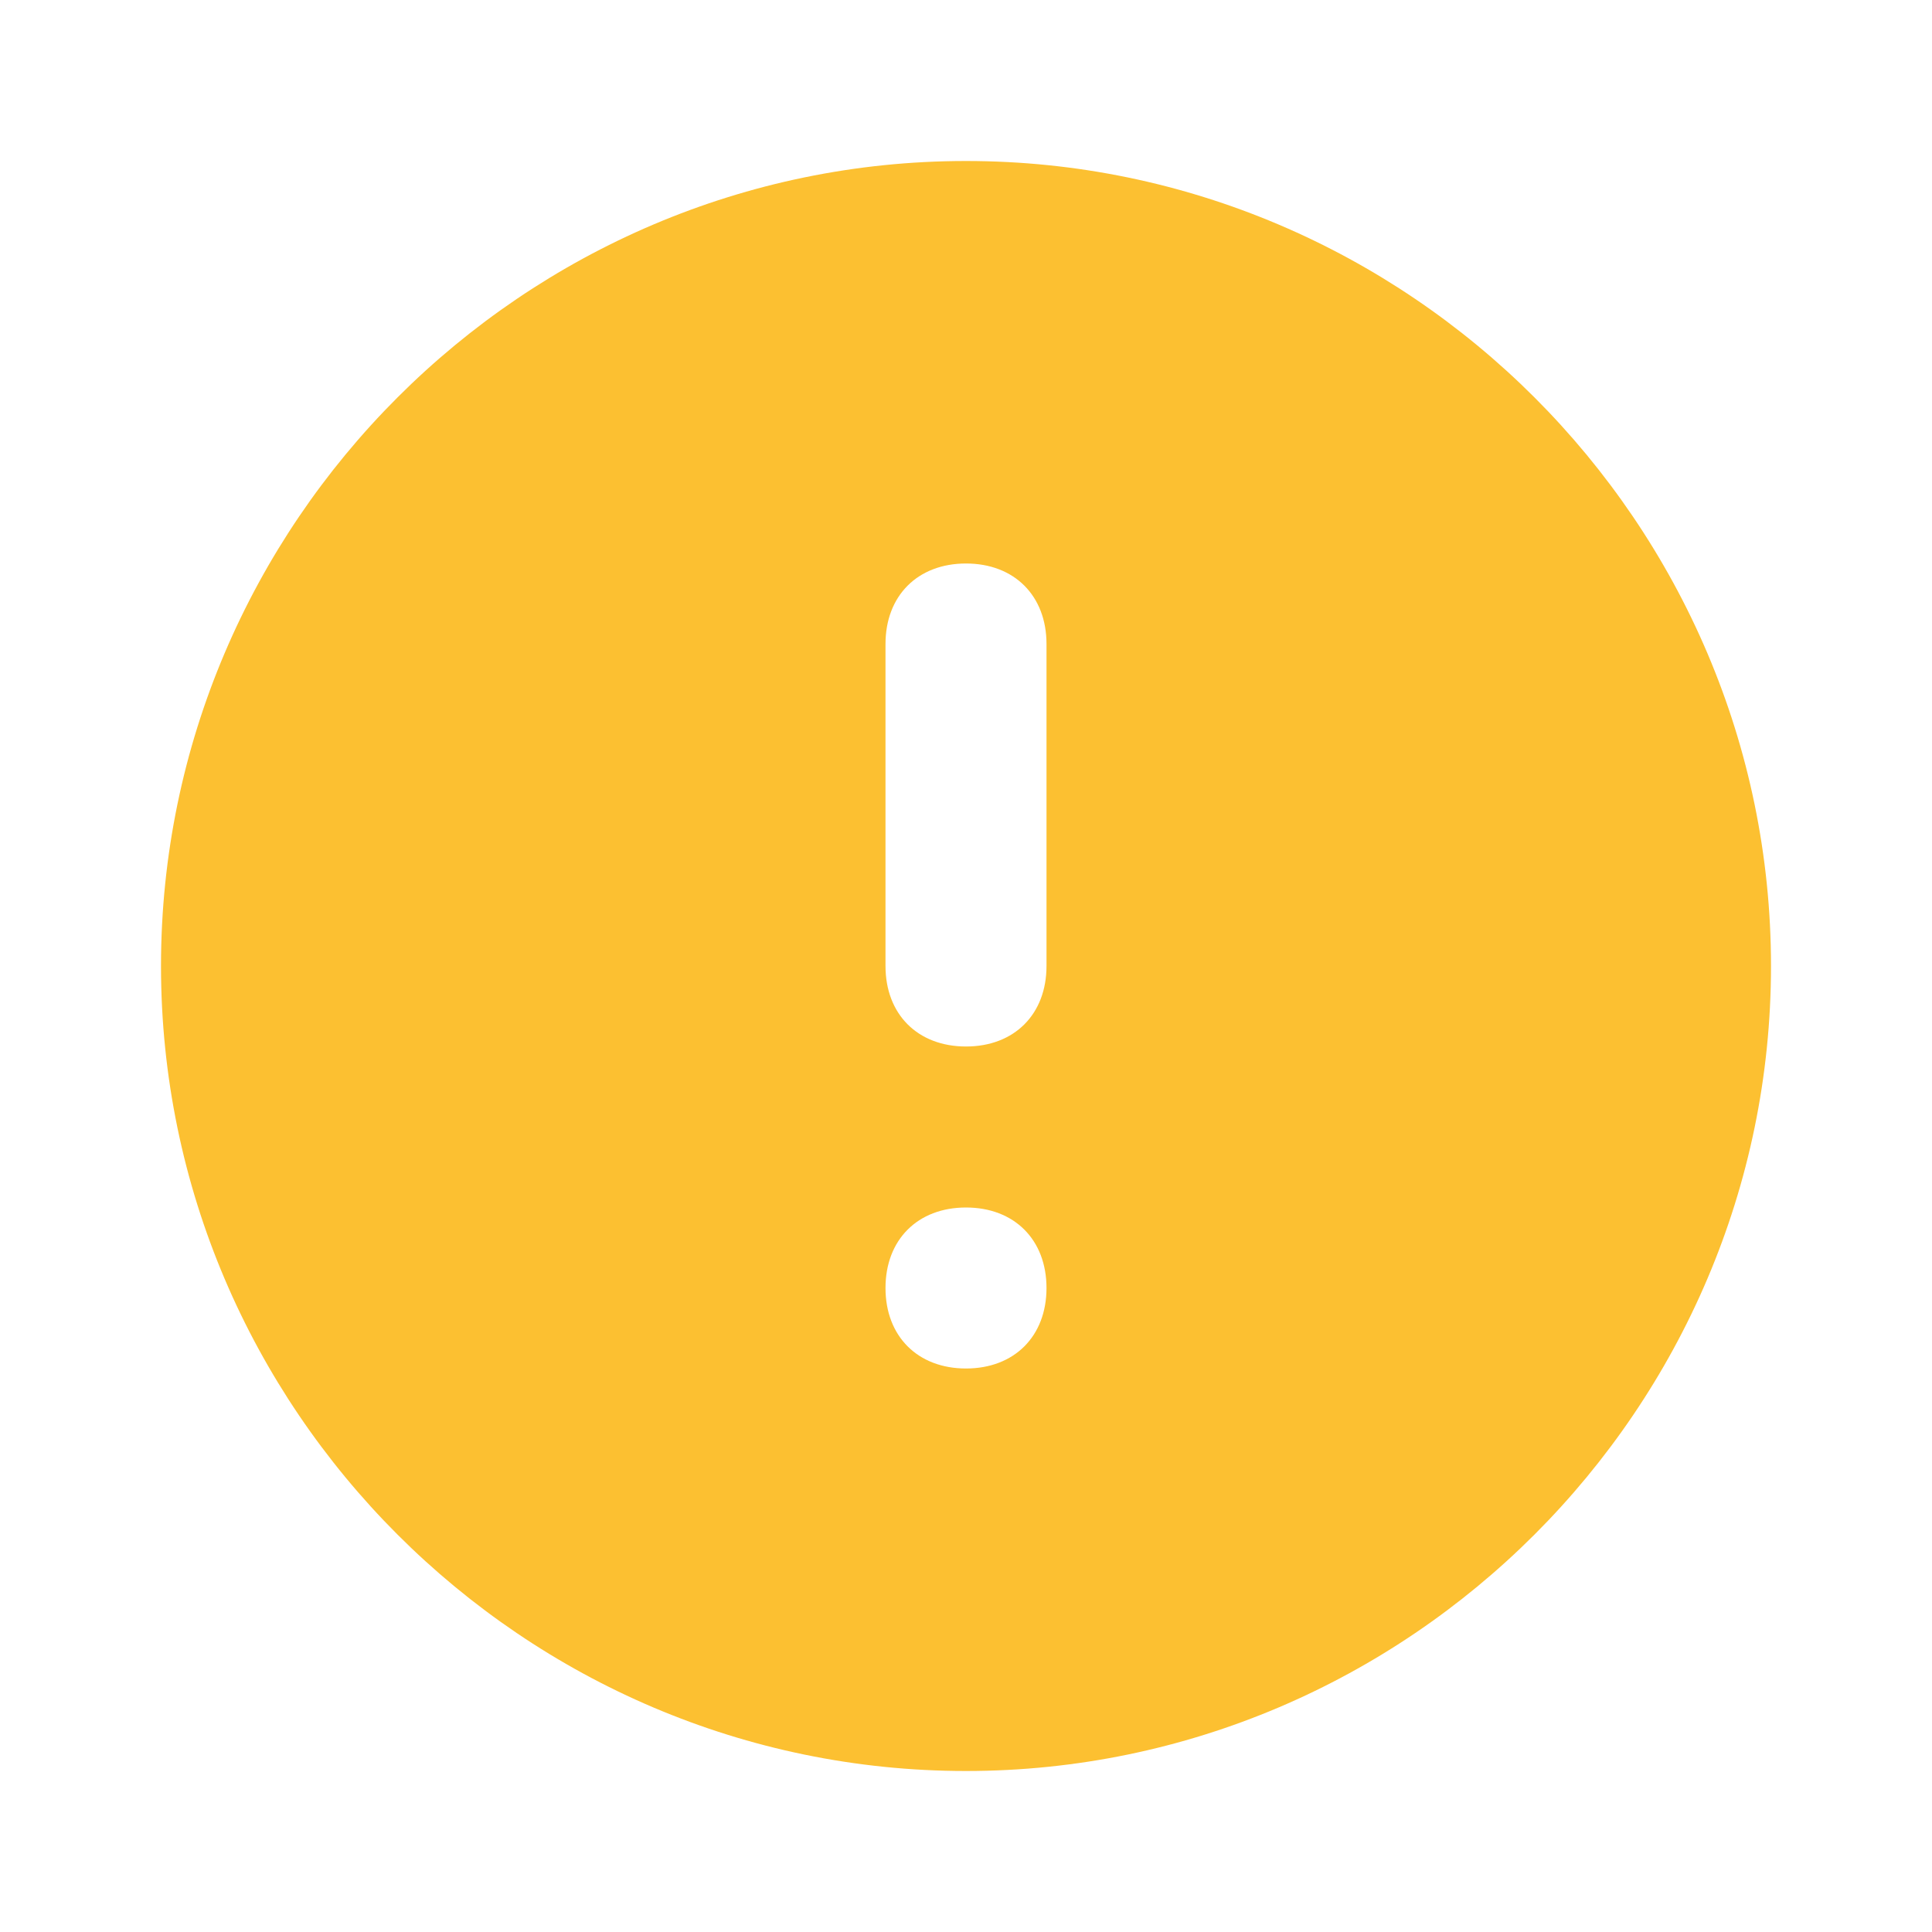
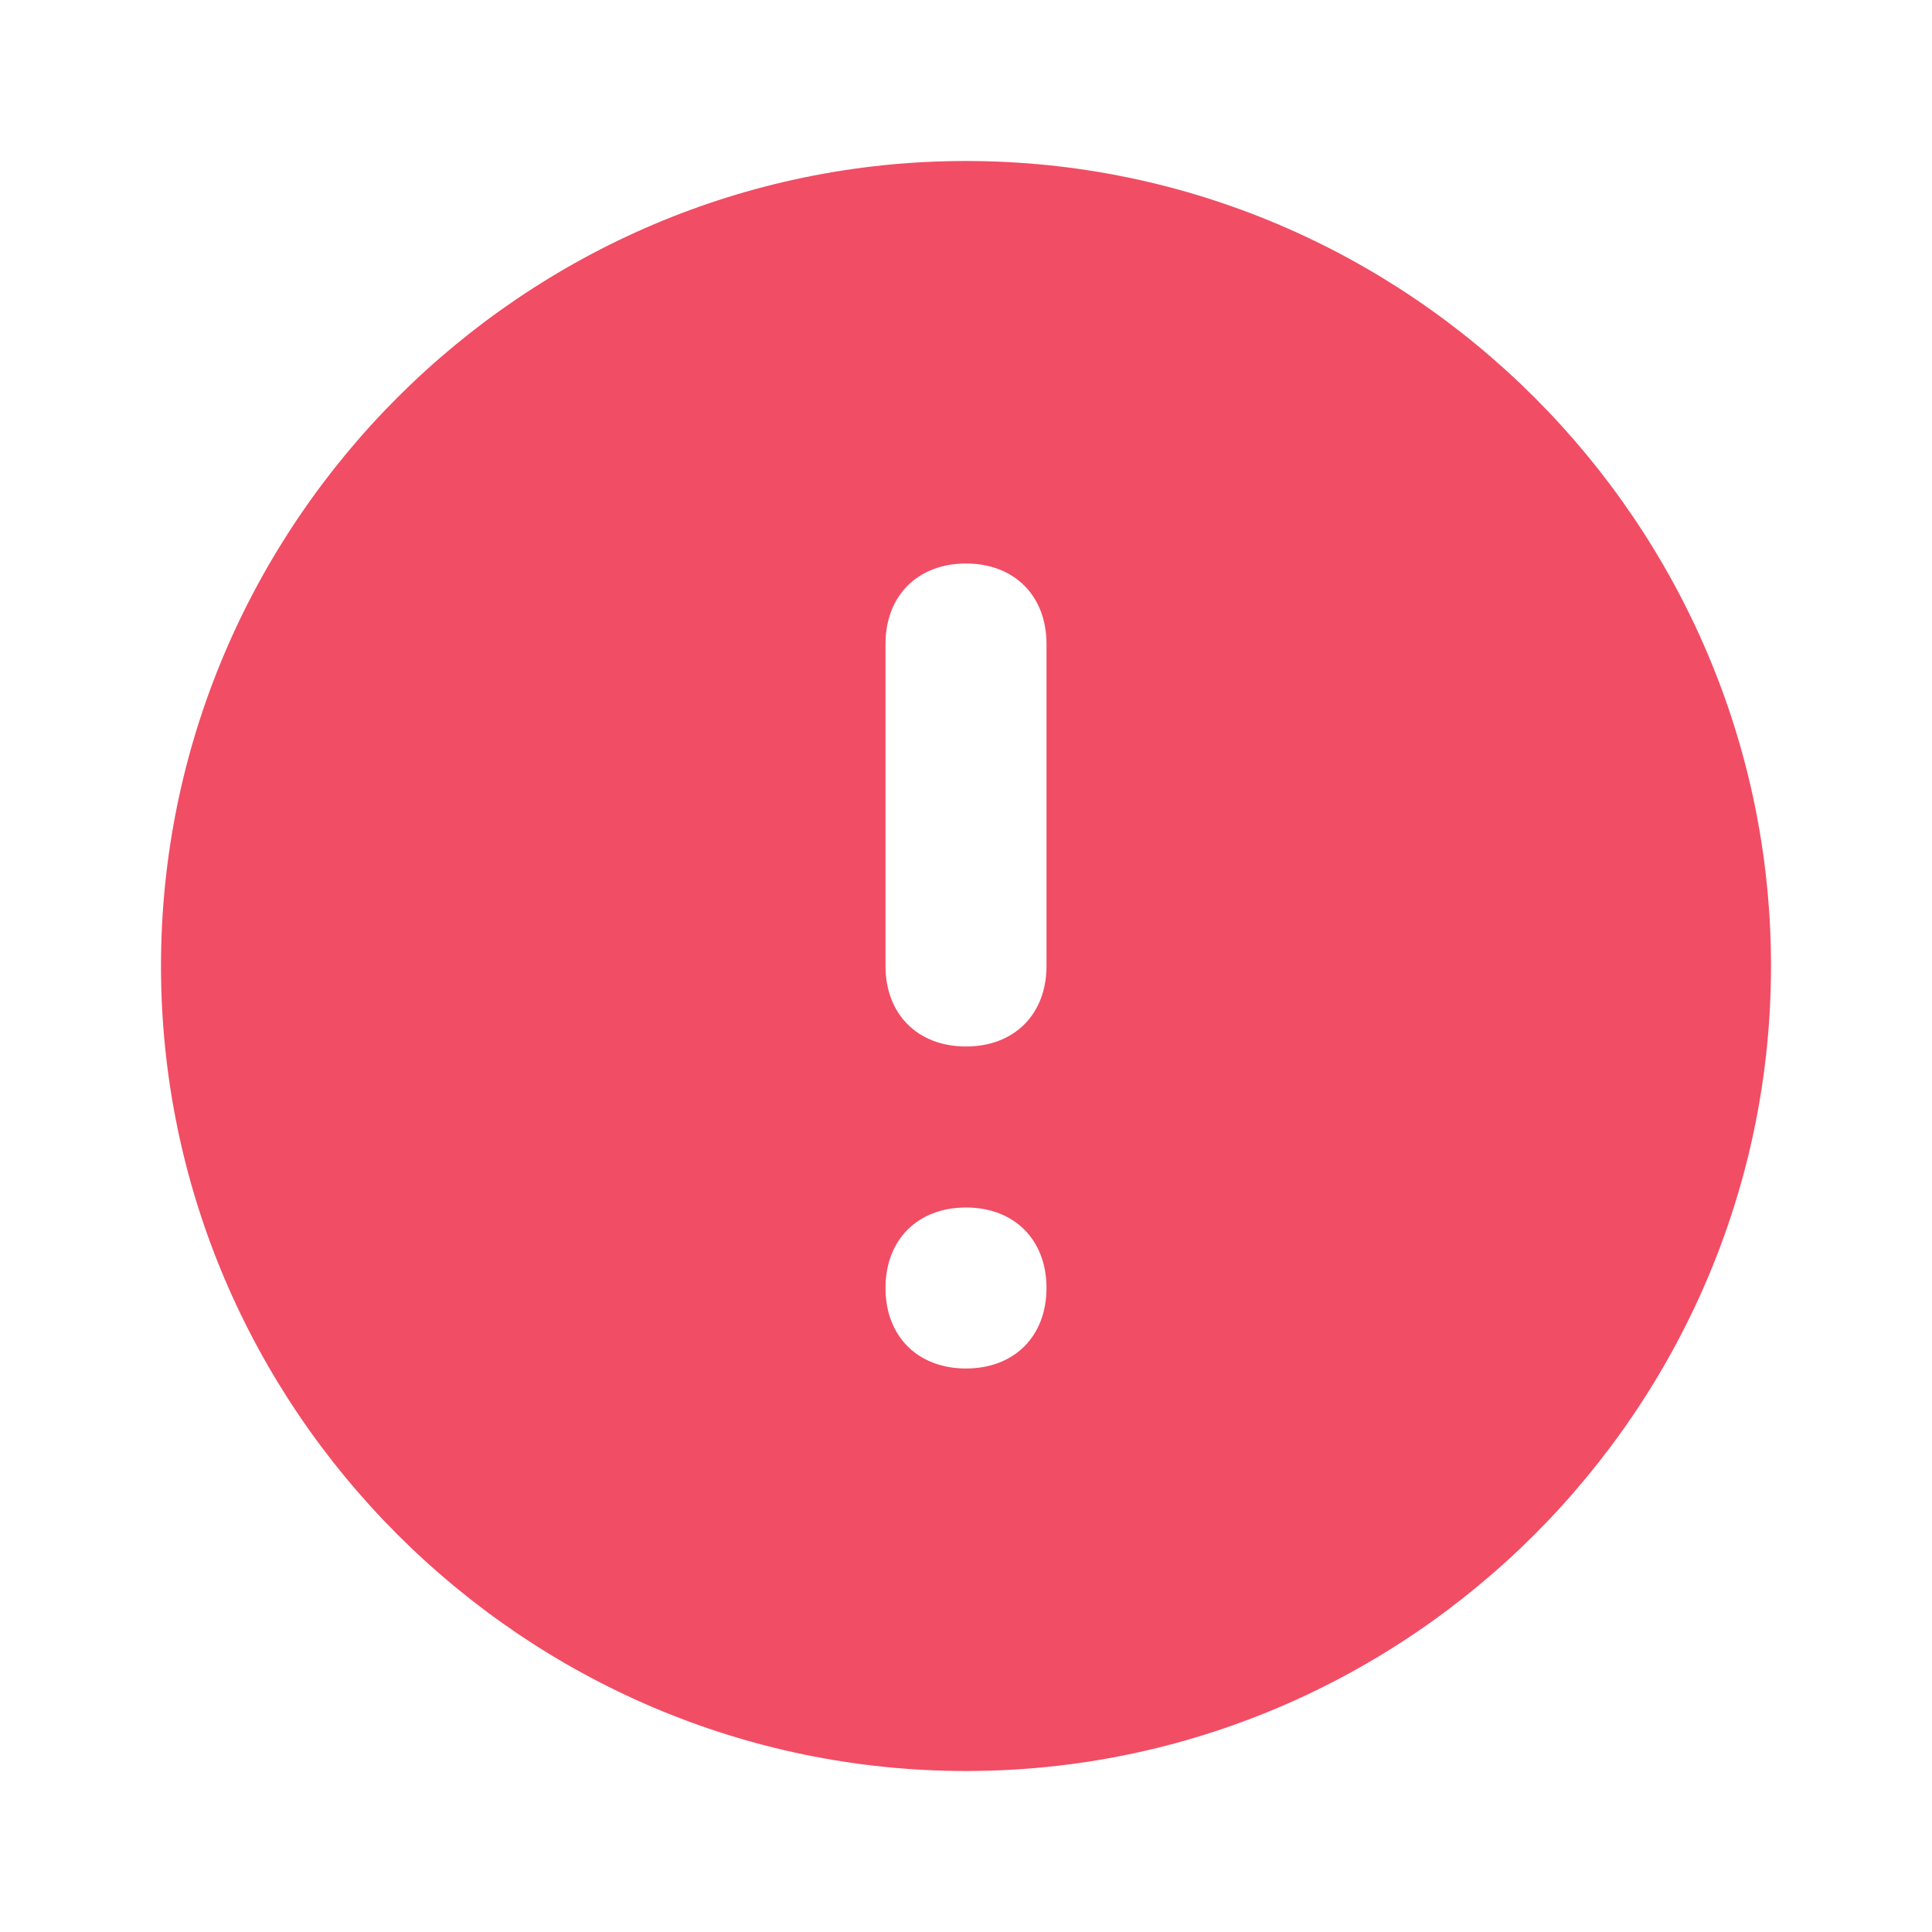
<svg xmlns="http://www.w3.org/2000/svg" enable-background="new 0 0 24 24" viewBox="0 0 24 24">
-   <path fill="#FCC031" d="M12,2C12,2,12,2,12,2C6.5,2,2,6.5,2,12s4.5,10,10,10s10-4.5,10-10S17.5,2,12,2z M12,17c-0.6,0-1-0.4-1-1s0.4-1,1-1  s1,0.4,1,1S12.6,17,12,17z M13,12c0,0.6-0.4,1-1,1s-1-0.4-1-1V8c0-0.6,0.4-1,1-1s1,0.4,1,1V12z" />
+   <path fill="#f14d64" d="M12,2C12,2,12,2,12,2C6.5,2,2,6.5,2,12s4.5,10,10,10s10-4.5,10-10S17.5,2,12,2z M12,17c-0.6,0-1-0.4-1-1s0.4-1,1-1  s1,0.4,1,1S12.6,17,12,17z M13,12c0,0.6-0.4,1-1,1s-1-0.4-1-1V8c0-0.6,0.4-1,1-1s1,0.4,1,1V12z" />
</svg>
